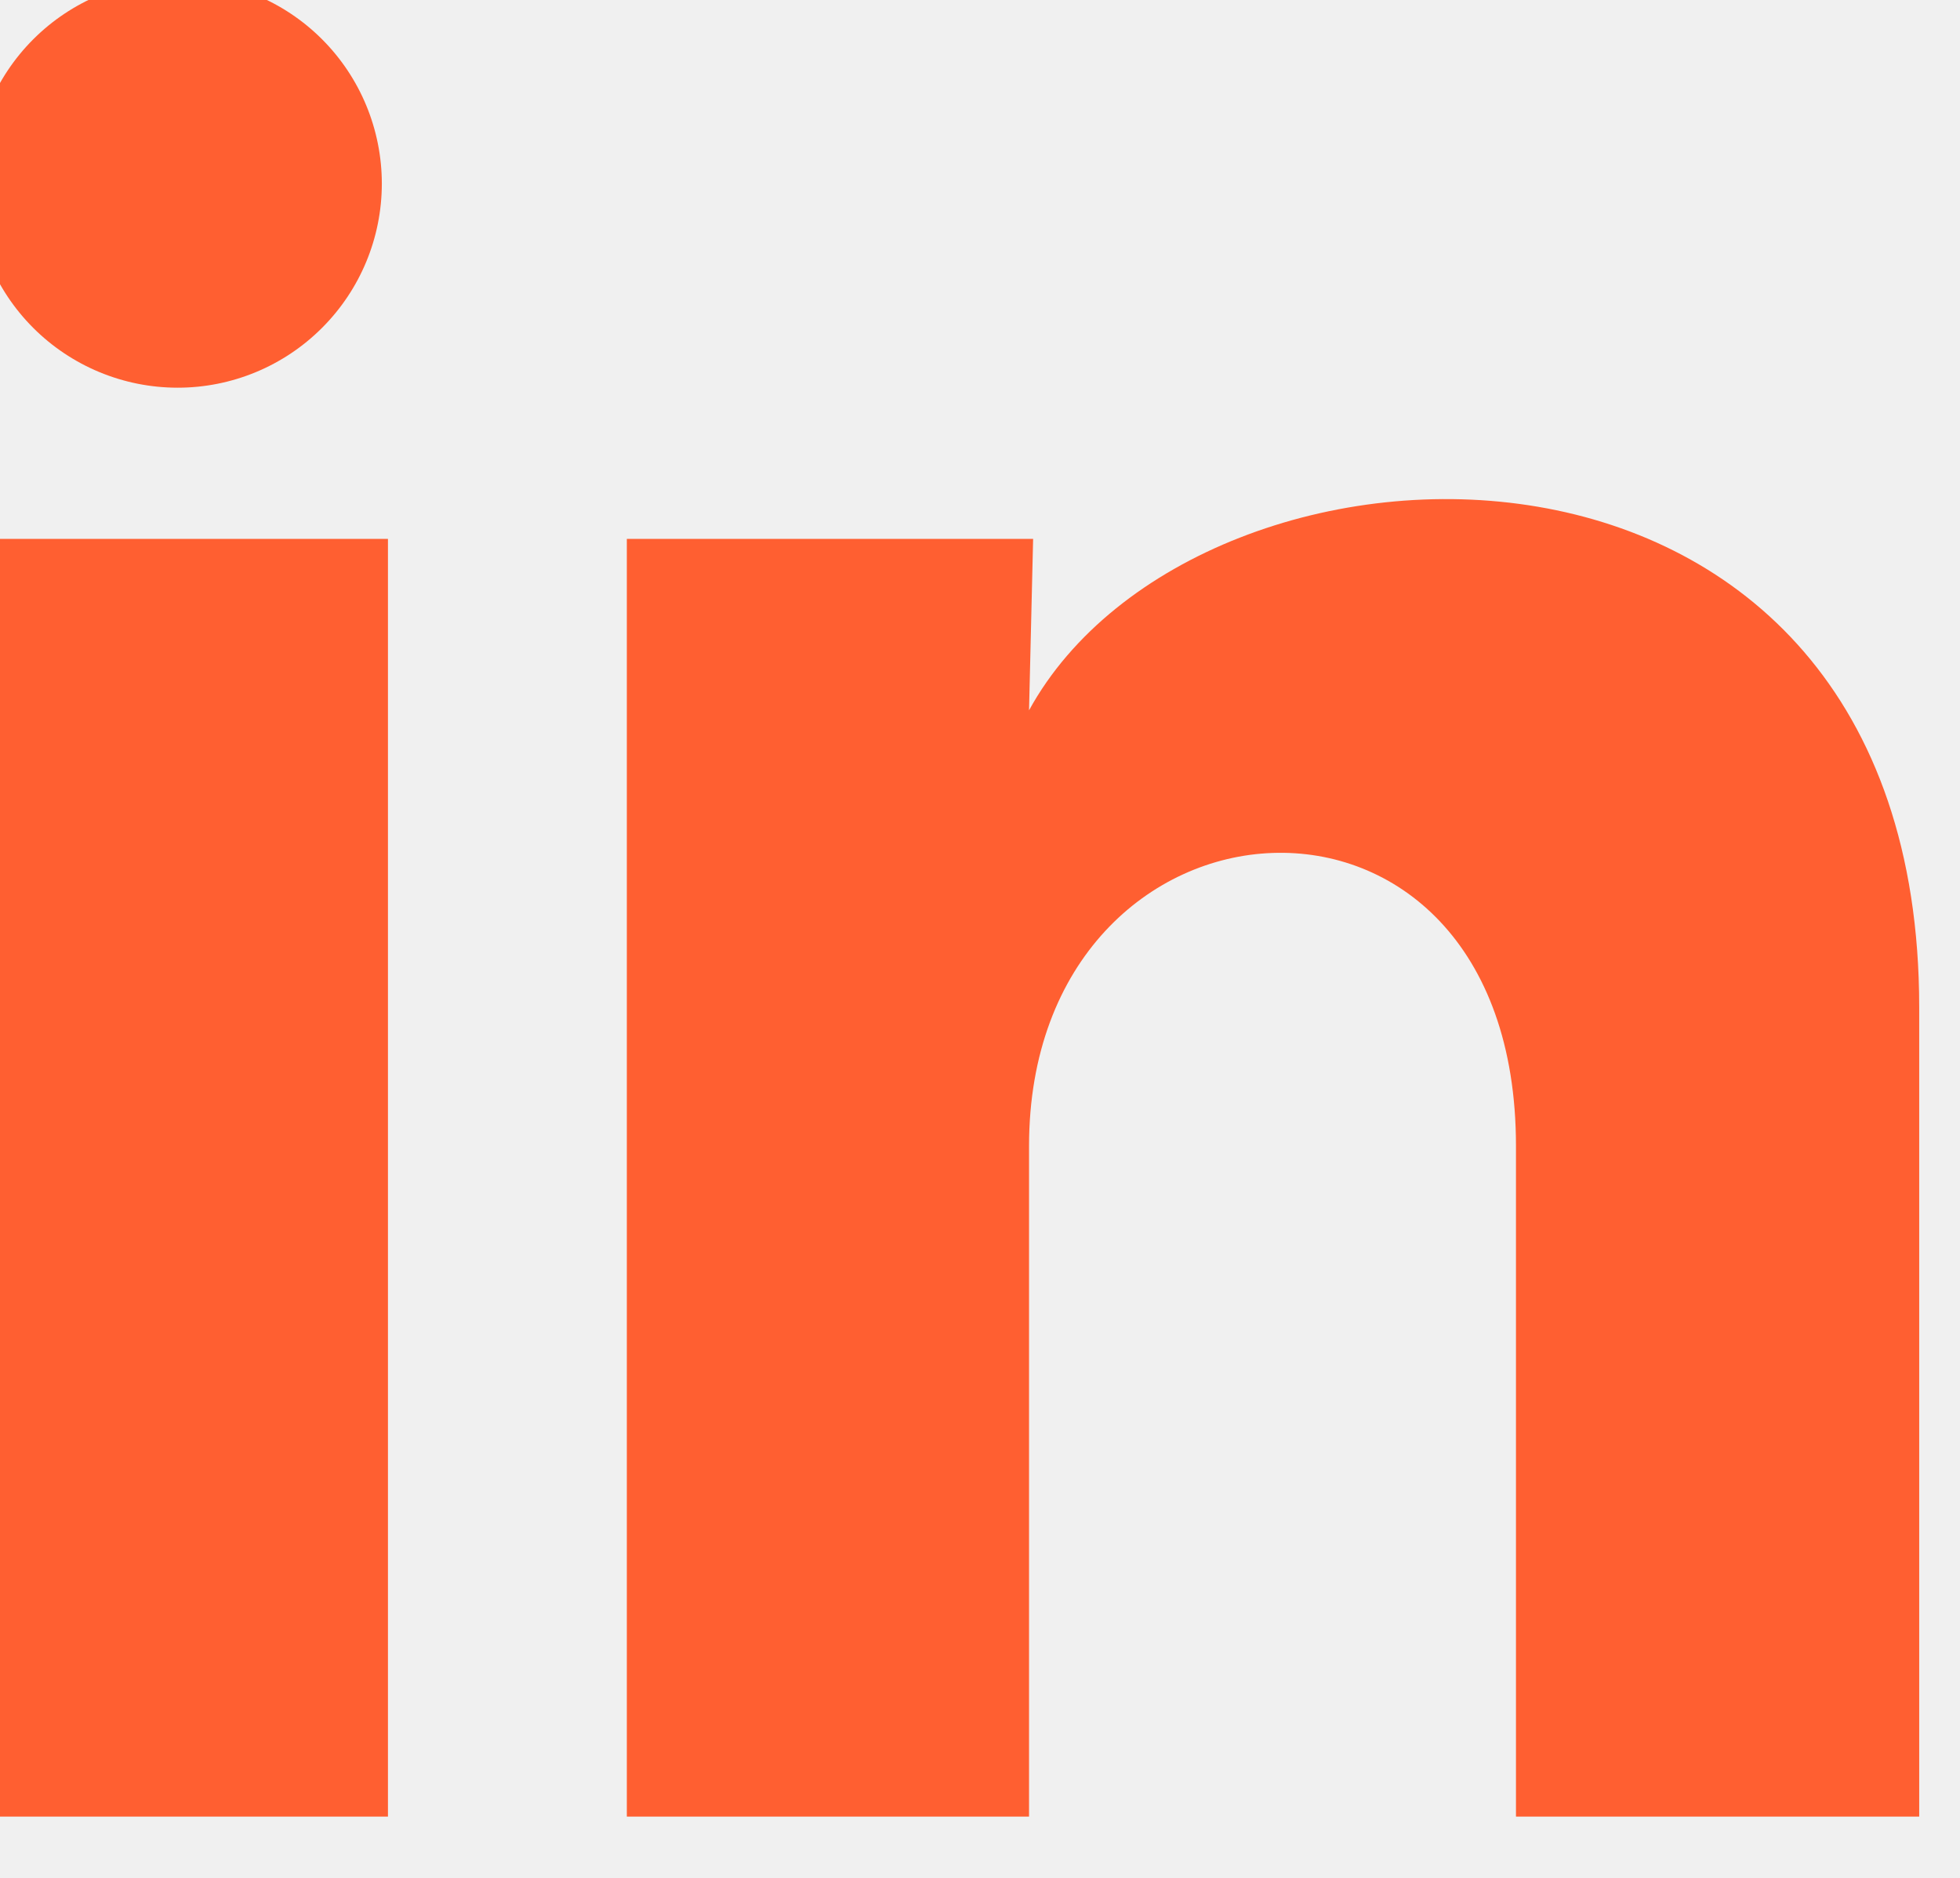
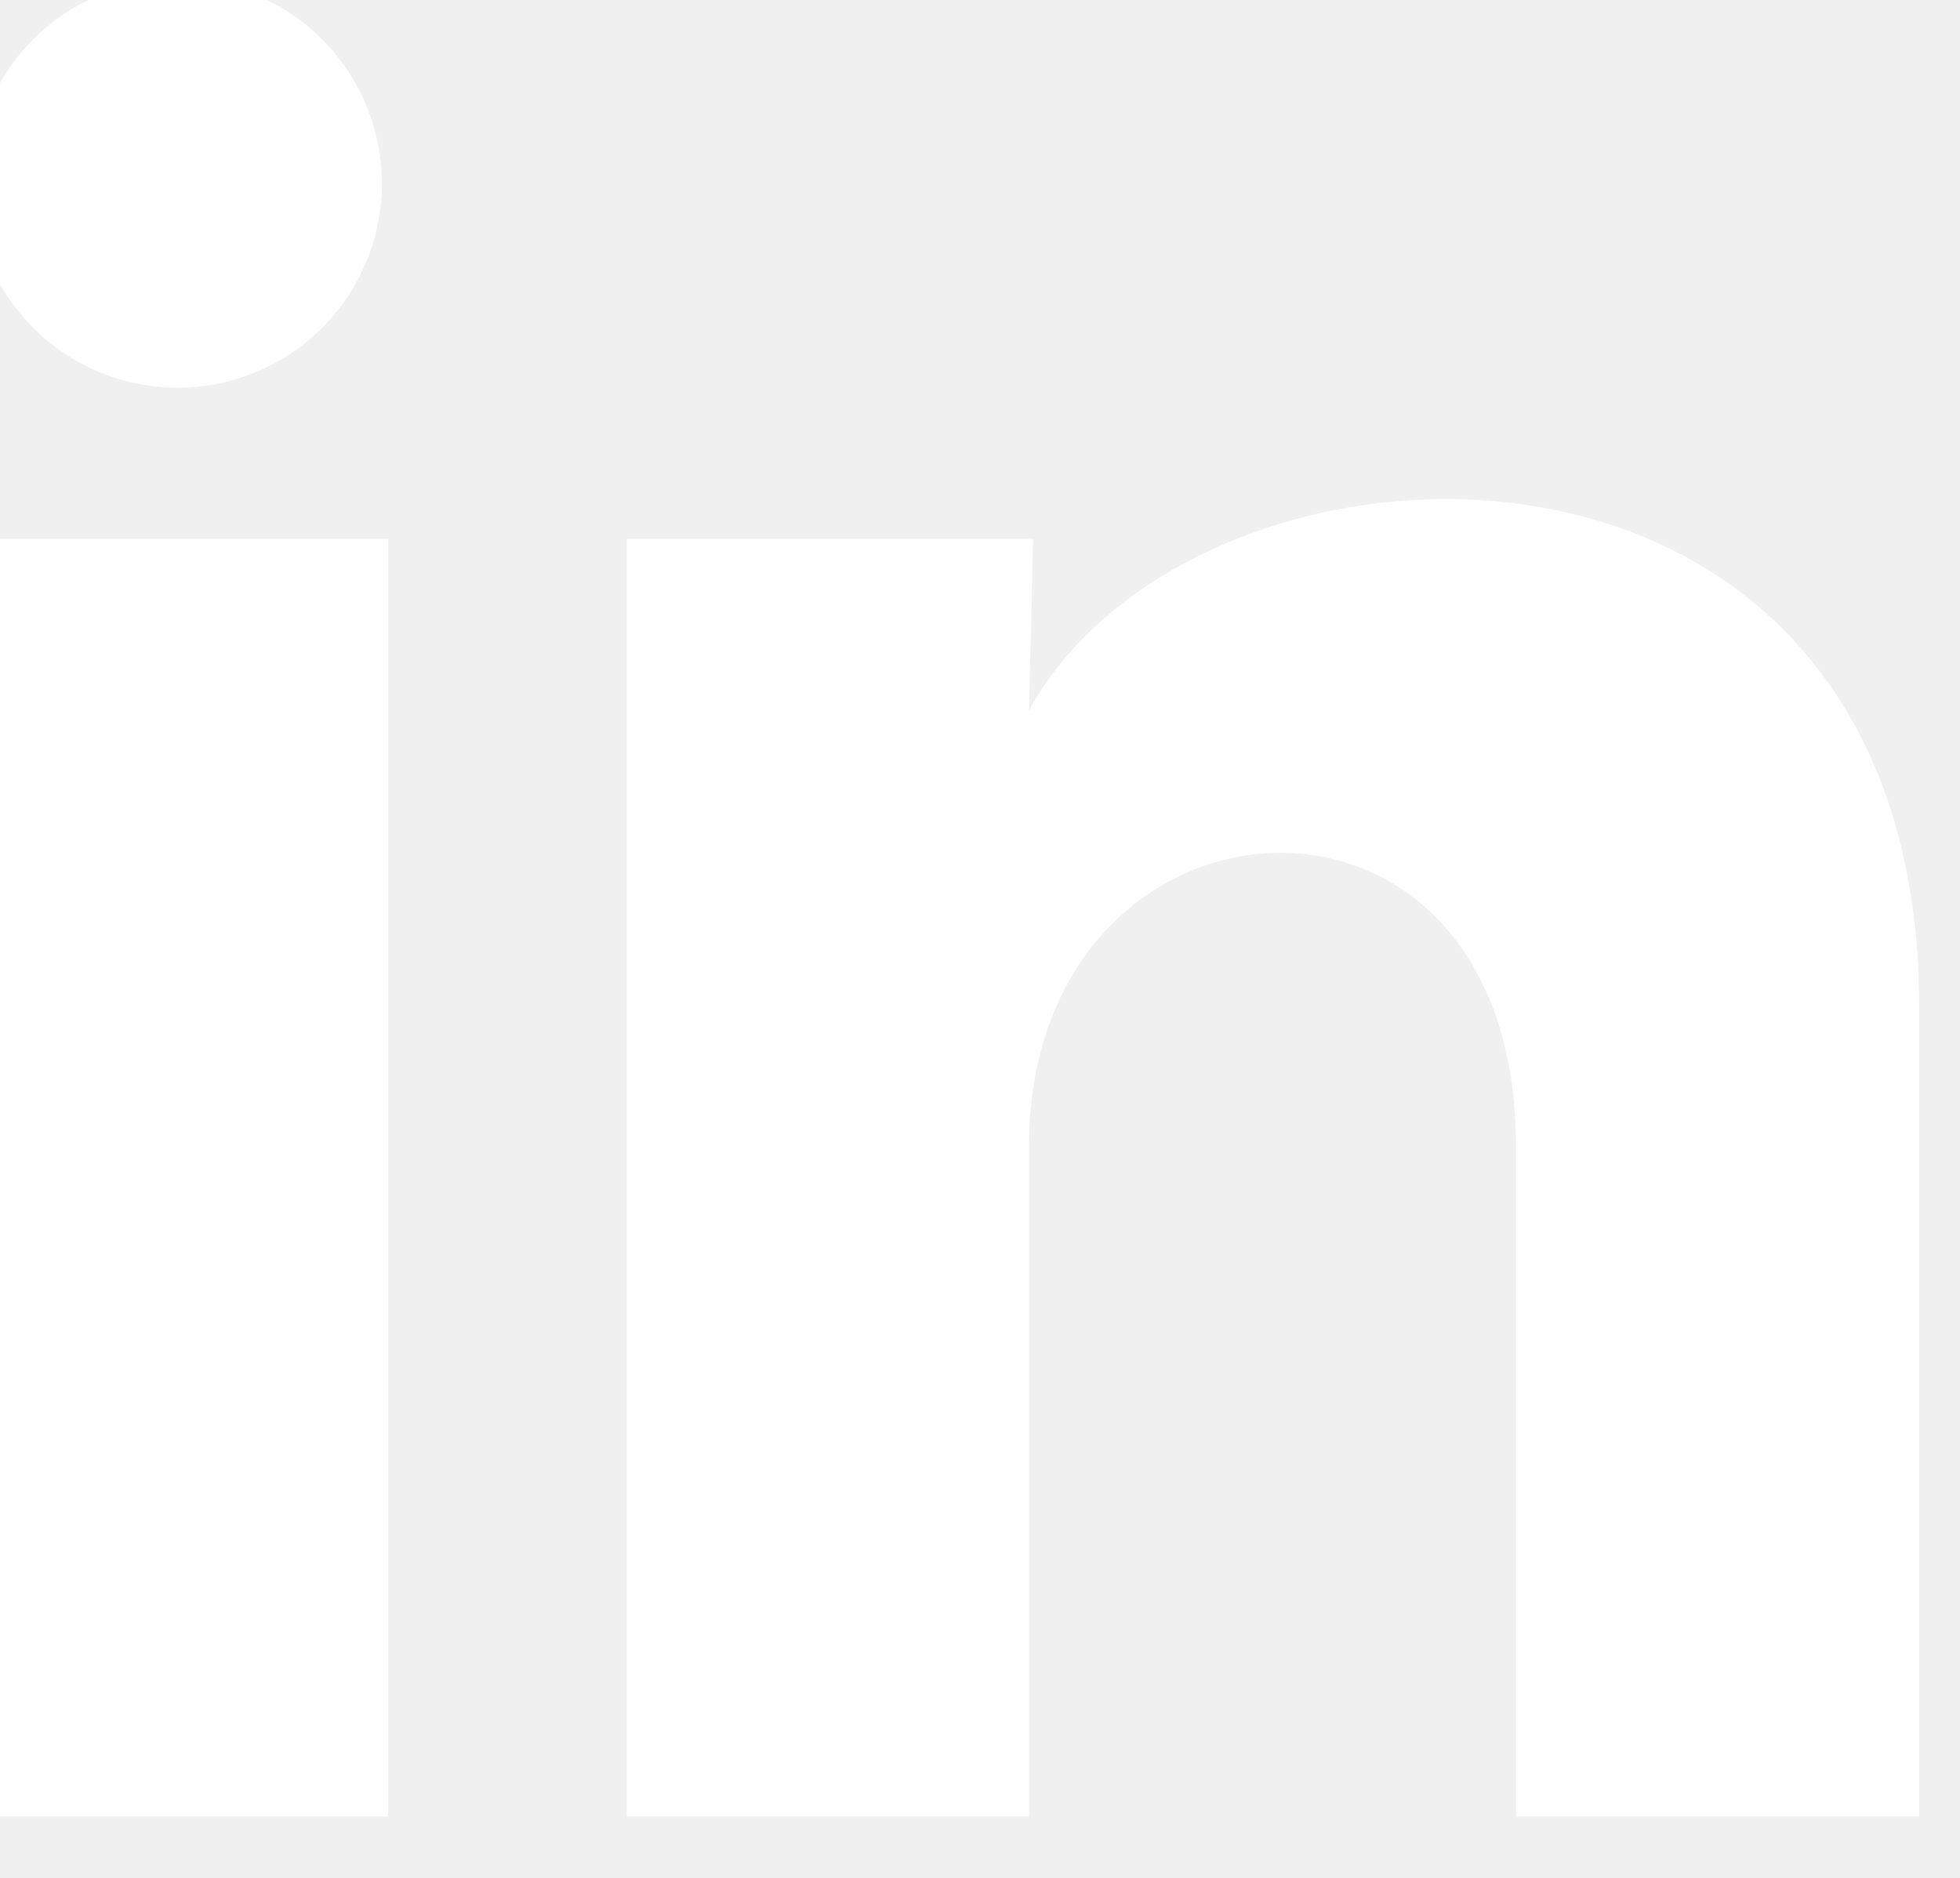
<svg xmlns="http://www.w3.org/2000/svg" width="48" height="46" viewBox="0 0 48 46" fill="none">
-   <path d="M9.351,4.5C9.35,5.826 8.823,7.097 7.884,8.034C6.946,8.972 5.674,9.498 4.348,9.497C3.022,9.496 1.751,8.969 0.813,8.031C-0.124,7.093 -0.65,5.821 -0.649,4.495C-0.649,3.168 -0.121,1.897 0.817,0.96C1.755,0.023 3.027,-0.504 4.353,-0.503C5.679,-0.502 6.951,0.025 7.888,0.963C8.825,1.901 9.351,3.173 9.351,4.5ZM9.501,13.2L-0.499,13.2L-0.499,44.499L9.501,44.499L9.501,13.2ZM25.301,13.2L15.351,13.2L15.351,44.499L25.201,44.499L25.201,28.075C25.201,18.925 37.126,18.075 37.126,28.075L37.126,44.499L47.001,44.499L47.001,24.674C47.001,9.25 29.351,9.825 25.201,17.4L25.301,13.2Z" fill="#FF5F31" />
+   <path d="M9.351,4.5C9.35,5.826 8.823,7.097 7.884,8.034C6.946,8.972 5.674,9.498 4.348,9.497C3.022,9.496 1.751,8.969 0.813,8.031C-0.124,7.093 -0.65,5.821 -0.649,4.495C-0.649,3.168 -0.121,1.897 0.817,0.96C1.755,0.023 3.027,-0.504 4.353,-0.503C5.679,-0.502 6.951,0.025 7.888,0.963C8.825,1.901 9.351,3.173 9.351,4.5ZM9.501,13.2L-0.499,13.2L-0.499,44.499L9.501,44.499L9.501,13.2ZM25.301,13.2L15.351,13.2L15.351,44.499L25.201,44.499L25.201,28.075C25.201,18.925 37.126,18.075 37.126,28.075L37.126,44.499L47.001,44.499L47.001,24.674C47.001,9.25 29.351,9.825 25.201,17.4L25.301,13.2Z" fill="#ffffff" />
</svg>
